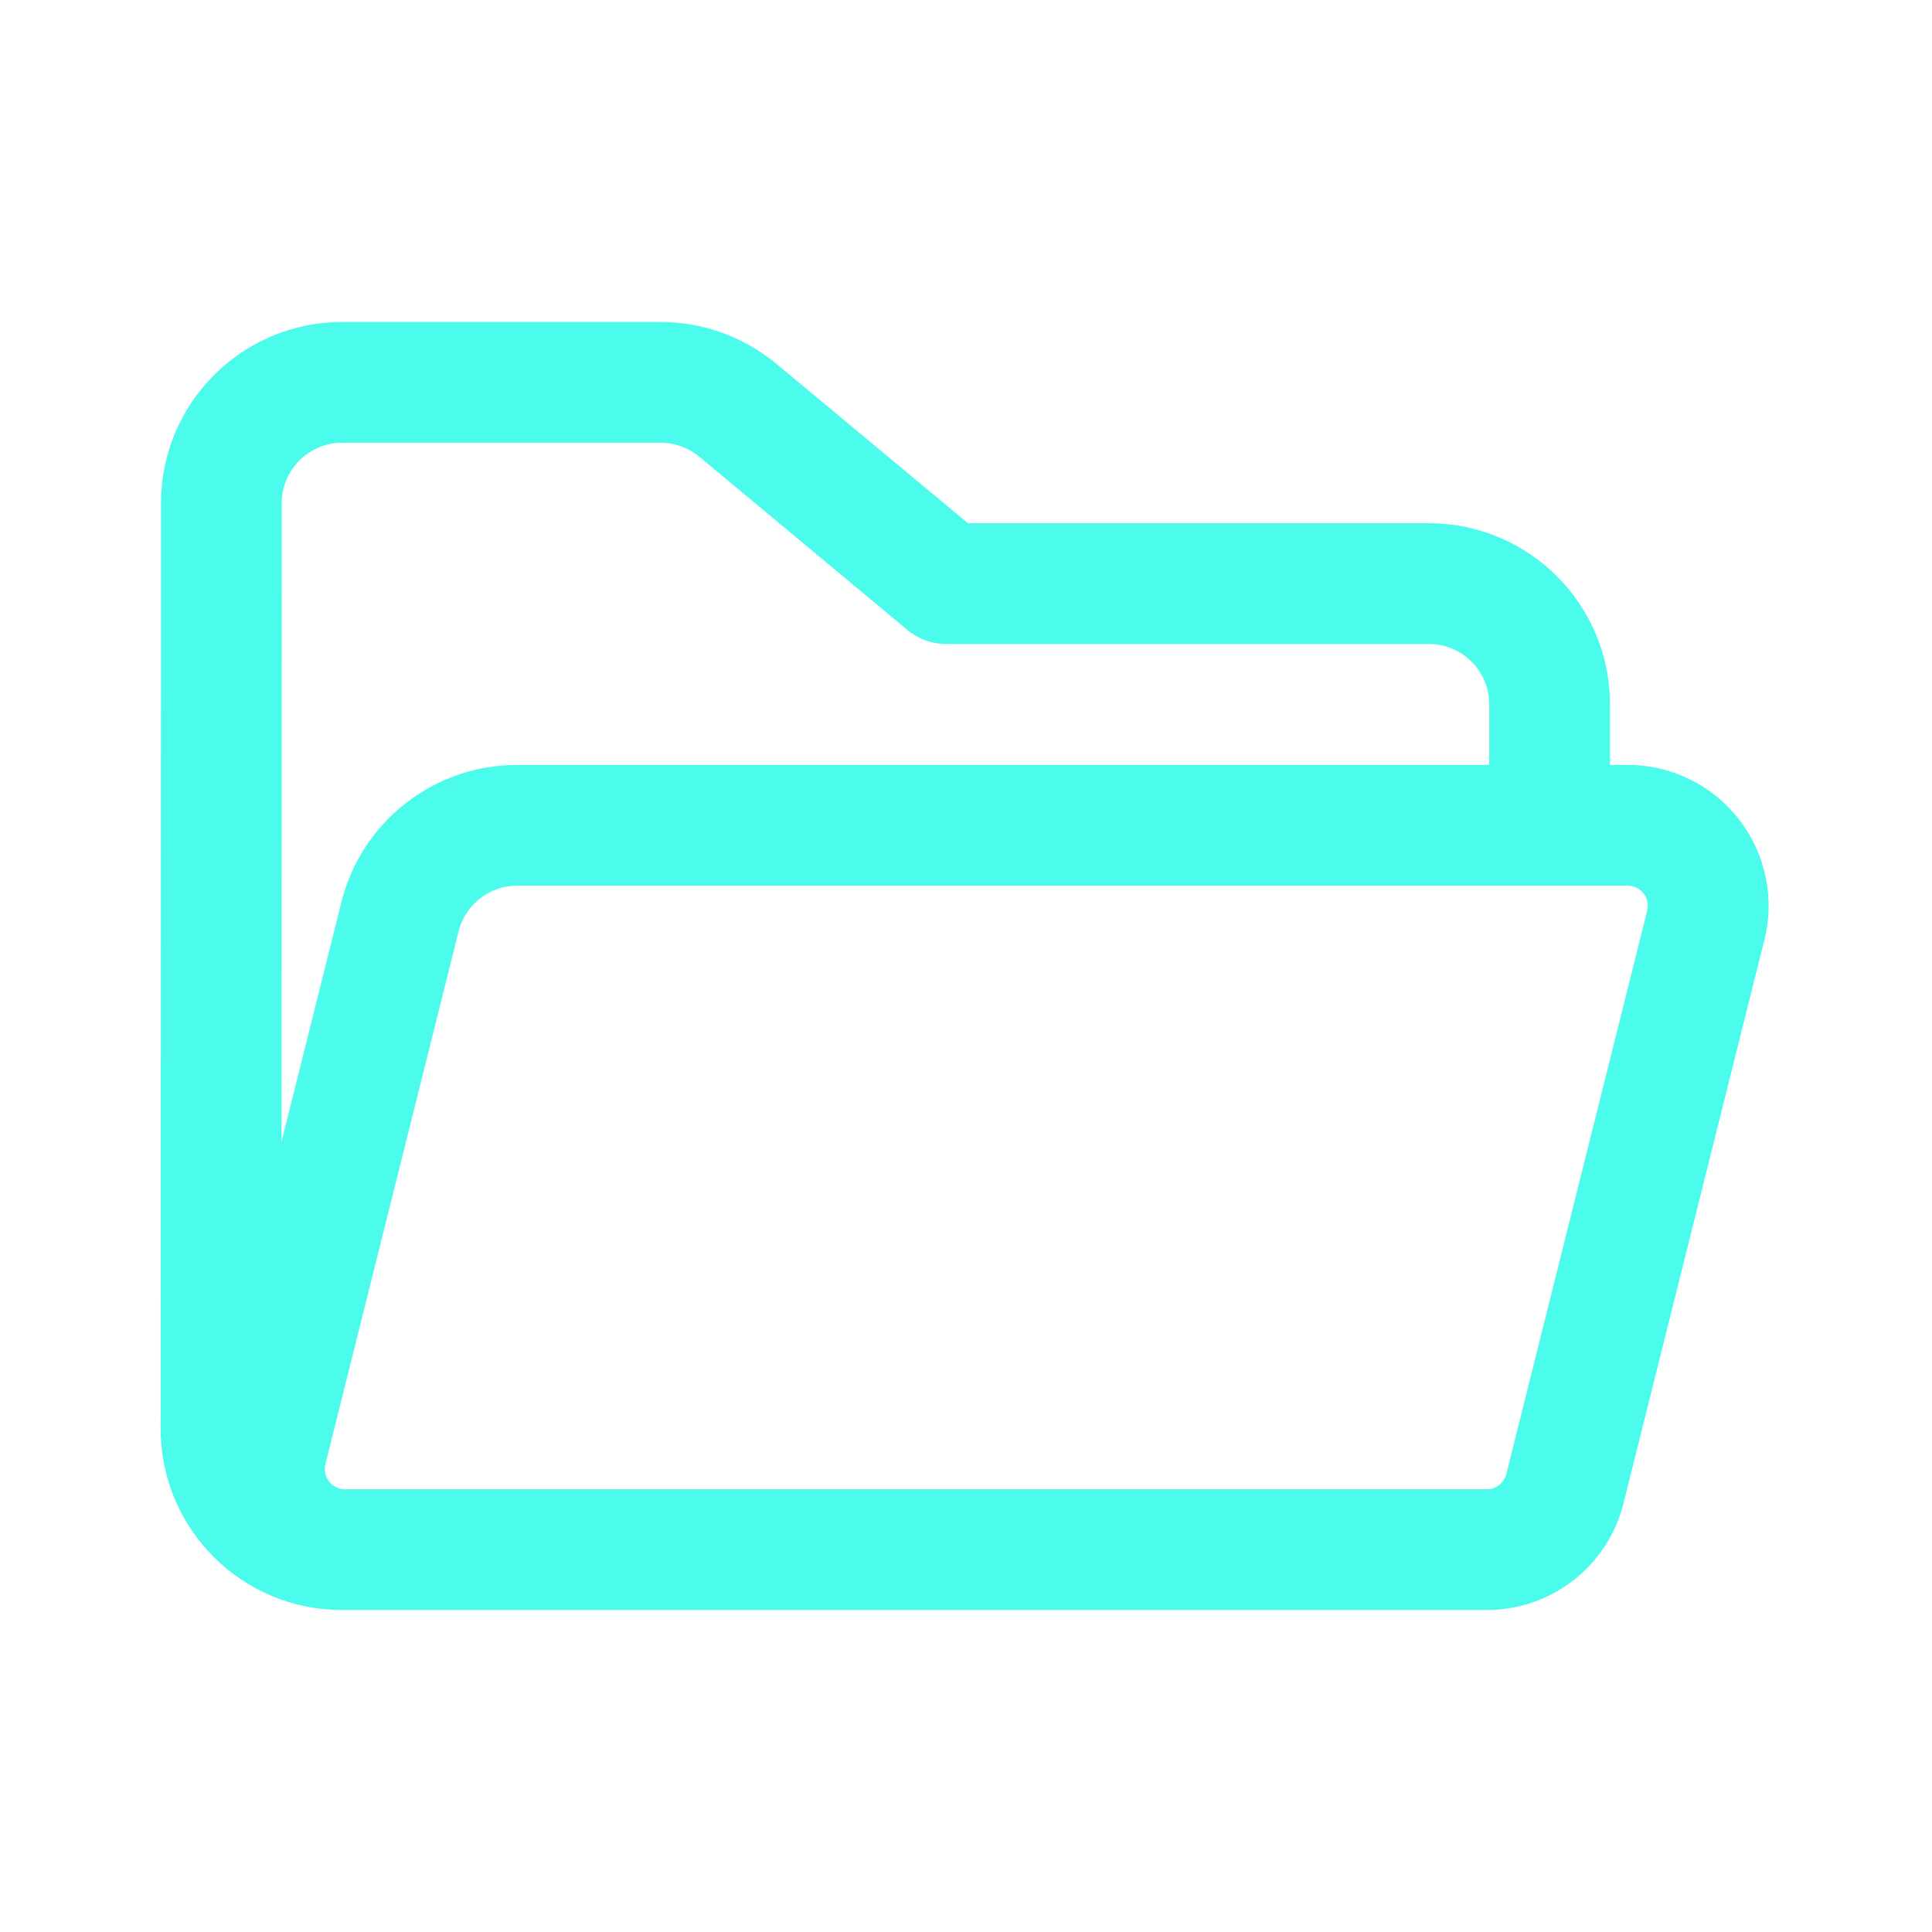
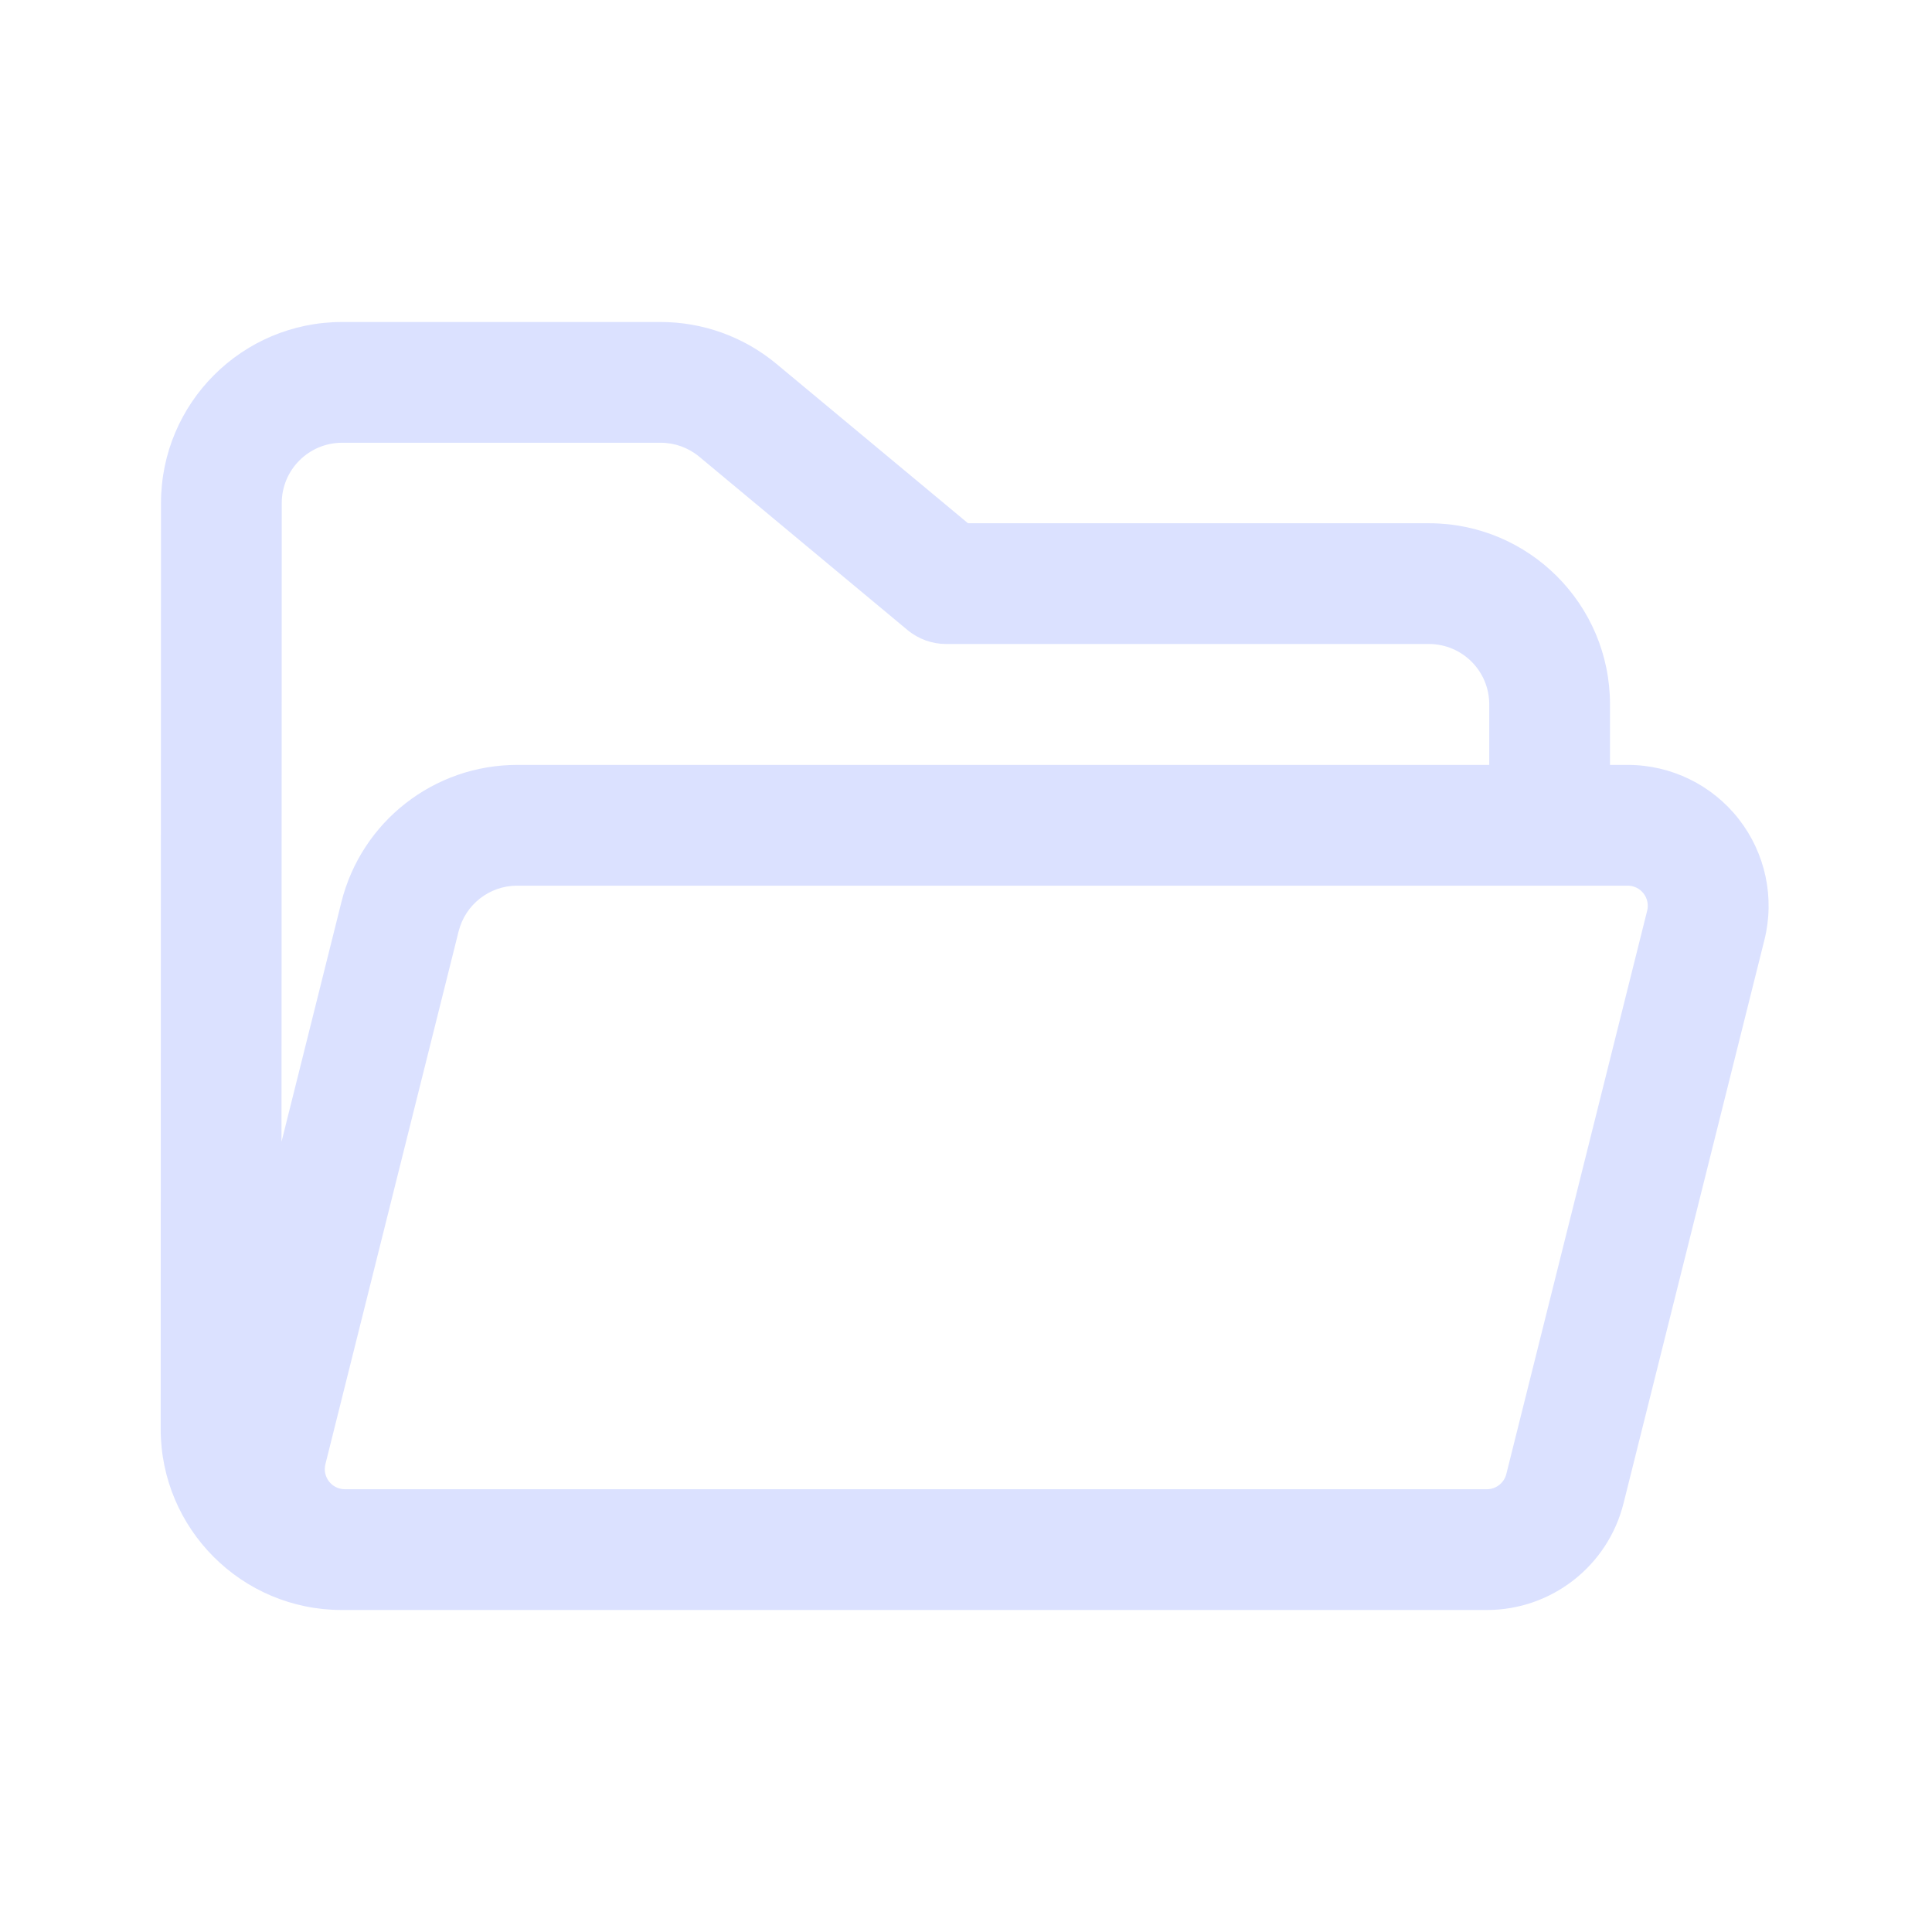
<svg xmlns="http://www.w3.org/2000/svg" width="24" height="24" fill="none" viewBox="0 0 24 24">
-   <path d="M20 9.502V8.75a2.25 2.25 0 0 0-2.25-2.25h-5.725l-2.38-1.98A2.25 2.25 0 0 0 8.204 4H4.25A2.25 2.25 0 0 0 2 6.25l-.004 11.5A2.25 2.25 0 0 0 4.246 20H18.47a1.75 1.75 0 0 0 1.698-1.325l1.75-6.998a1.75 1.75 0 0 0-1.698-2.175H20ZM4.25 5.5h3.956a.75.75 0 0 1 .48.173l2.588 2.154a.75.75 0 0 0 .48.173h5.996a.75.75 0 0 1 .75.75v.752H6.424a2.25 2.25 0 0 0-2.183 1.704l-.744 2.978L3.5 6.25a.75.75 0 0 1 .75-.75Zm1.447 6.07a.75.75 0 0 1 .727-.568H20.22a.25.25 0 0 1 .242.31l-1.75 6.999a.25.25 0 0 1-.242.189H4.285a.25.25 0 0 1-.243-.31l1.655-6.62Z" fill="#4bfbeb" />
+   <path d="M20 9.502V8.75a2.25 2.25 0 0 0-2.25-2.25h-5.725l-2.38-1.98A2.25 2.25 0 0 0 8.204 4H4.25A2.25 2.25 0 0 0 2 6.25l-.004 11.5A2.25 2.25 0 0 0 4.246 20H18.47a1.75 1.75 0 0 0 1.698-1.325l1.75-6.998a1.75 1.75 0 0 0-1.698-2.175H20ZM4.25 5.5h3.956a.75.75 0 0 1 .48.173l2.588 2.154a.75.75 0 0 0 .48.173h5.996a.75.75 0 0 1 .75.75v.752H6.424a2.25 2.25 0 0 0-2.183 1.704l-.744 2.978L3.5 6.25a.75.75 0 0 1 .75-.75Zm1.447 6.07a.75.75 0 0 1 .727-.568H20.22a.25.25 0 0 1 .242.31l-1.75 6.999a.25.25 0 0 1-.242.189H4.285a.25.25 0 0 1-.243-.31l1.655-6.62Z" fill="#dbe1ff" />
</svg>
